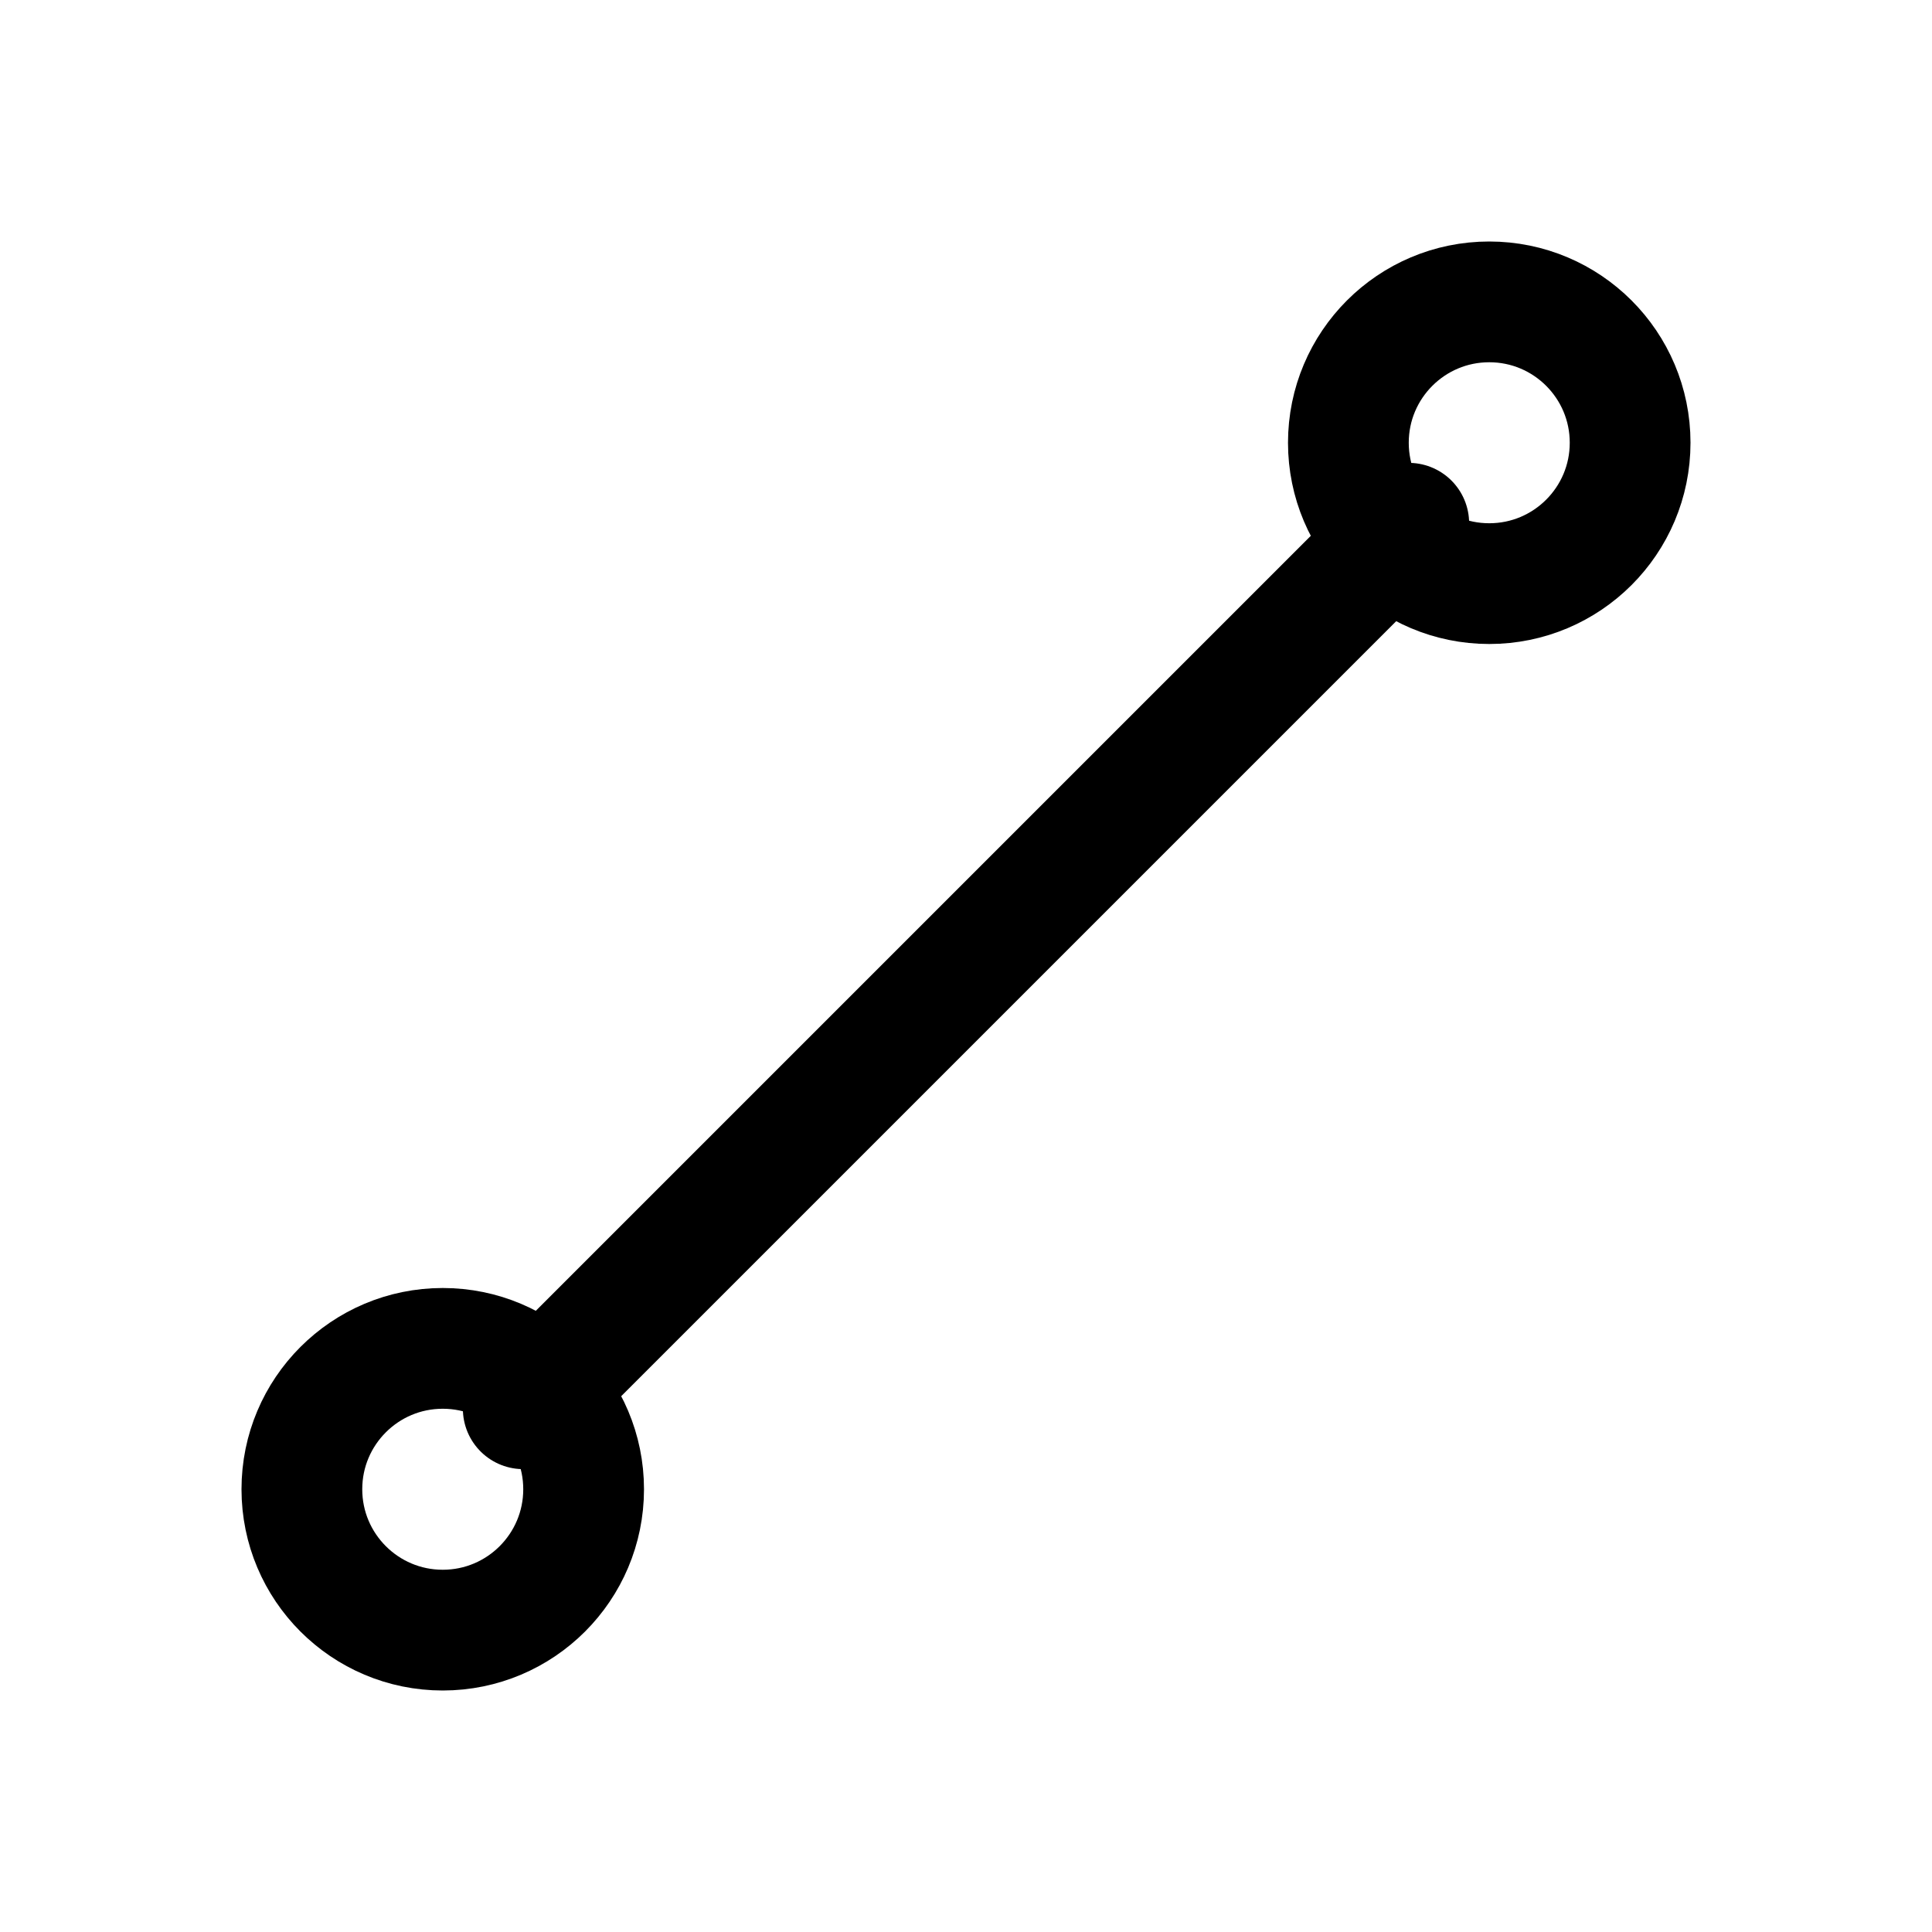
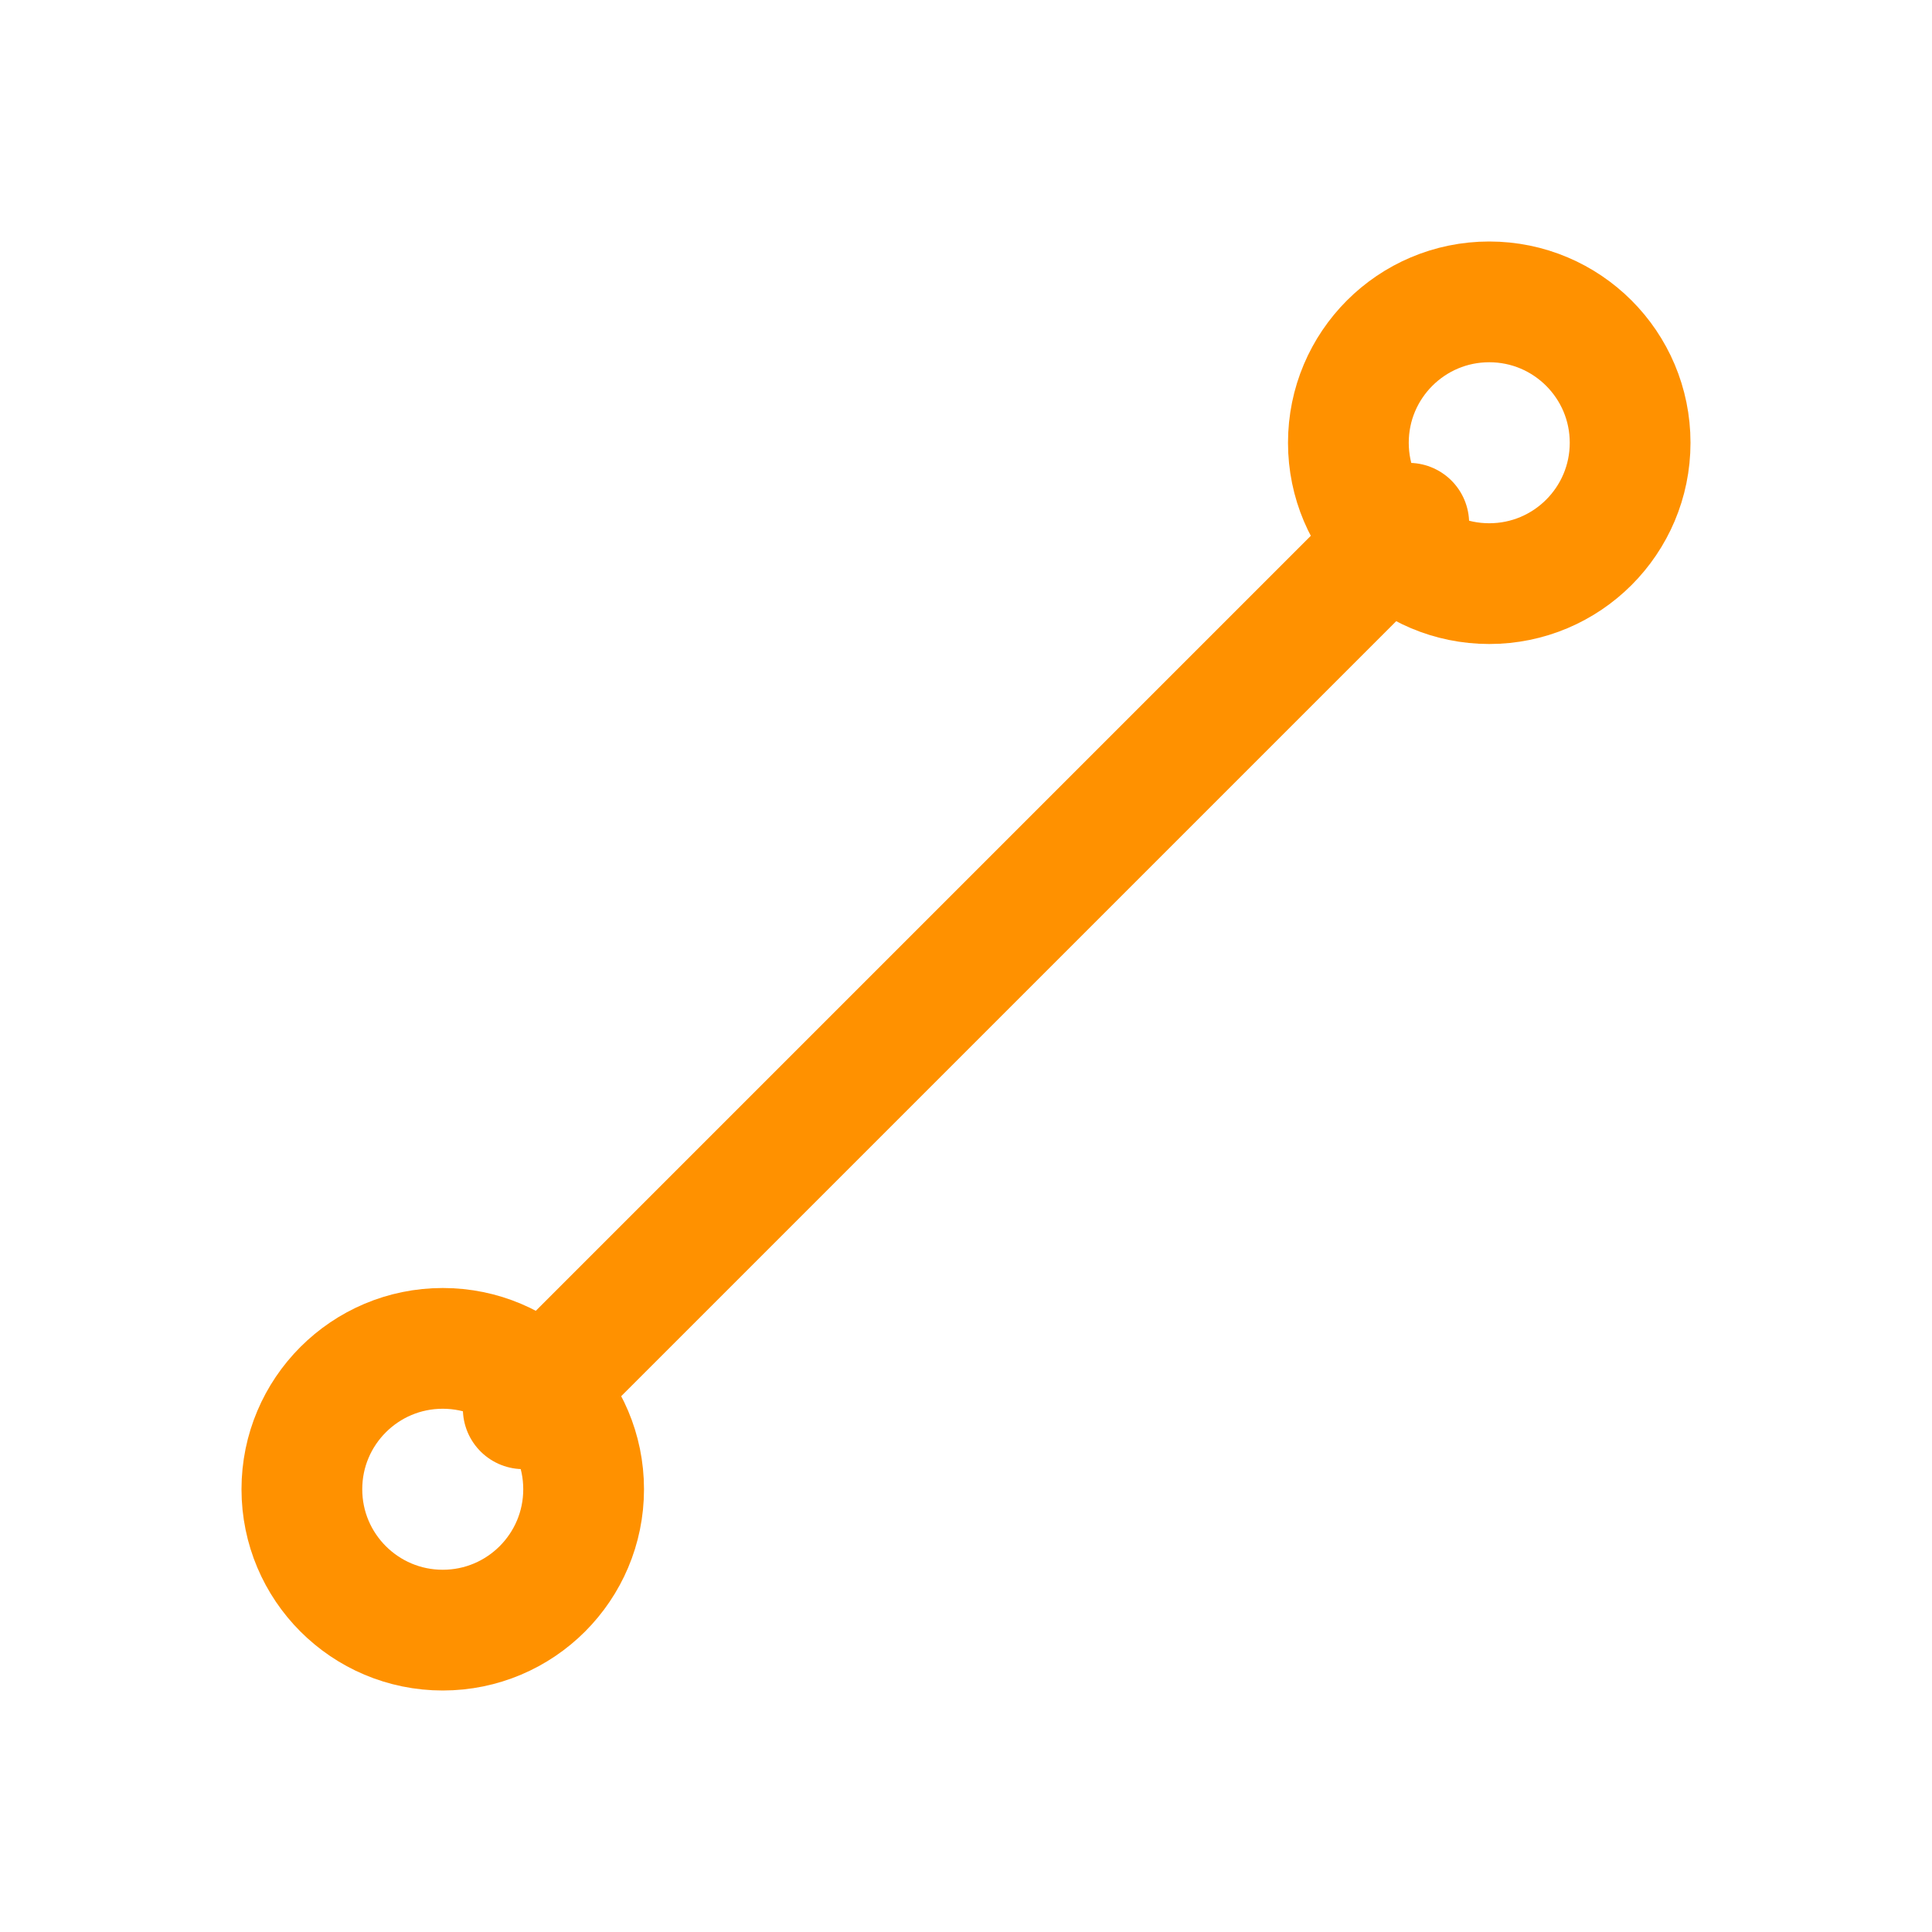
<svg xmlns="http://www.w3.org/2000/svg" width="24" height="24" viewBox="0 0 24 24" fill="none">
-   <path d="m17.5 6.5-11 11" stroke="currentColor" stroke-width="1.5" stroke-linecap="round" />
-   <rect x="16.75" y="3.75" width="3.5" height="3.5" rx="1.75" stroke="currentColor" stroke-width="1.5" />
-   <rect x="3.75" y="16.75" width="3.5" height="3.5" rx="1.75" stroke="currentColor" stroke-width="1.5" />
+   <path d="m17.5 6.5-11 11" stroke="#ff9100" stroke-width="1.5" stroke-linecap="round" />
+   <rect x="16.75" y="3.75" width="3.5" height="3.5" rx="1.75" stroke="#ff9100" stroke-width="1.5" />
+   <rect x="3.75" y="16.75" width="3.5" height="3.5" rx="1.75" stroke="#ff9100" stroke-width="1.5" />
</svg>
